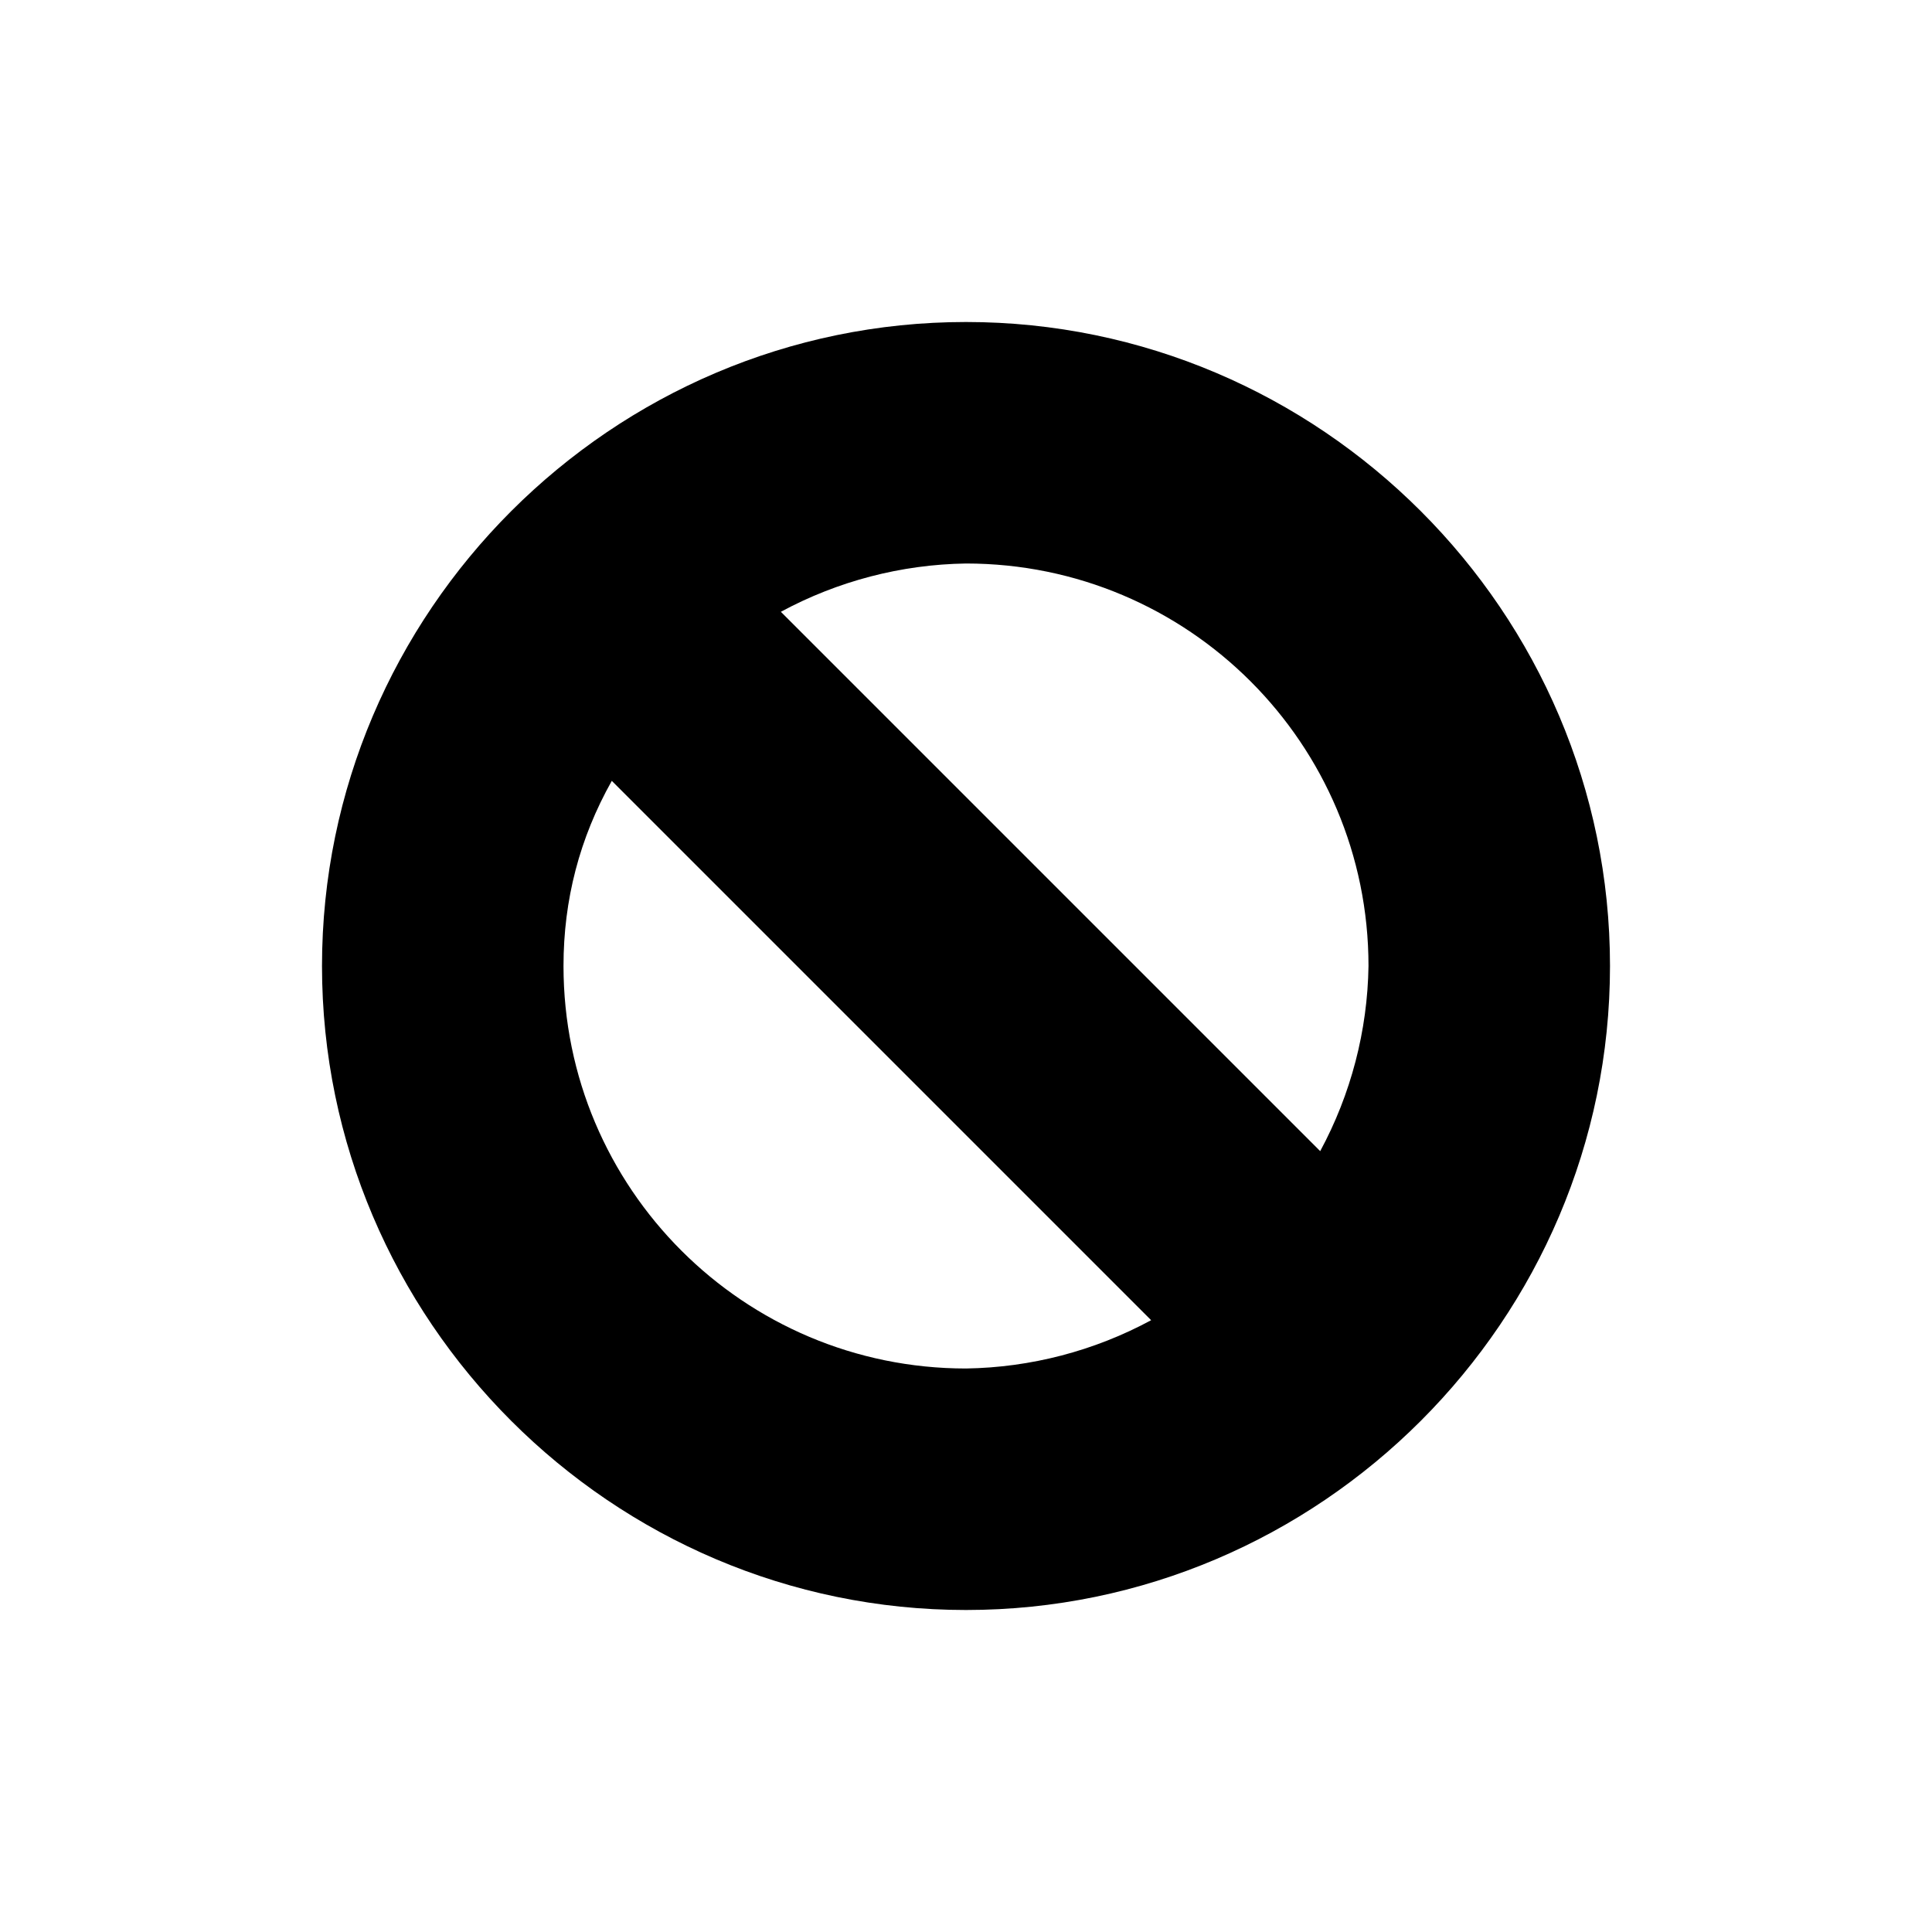
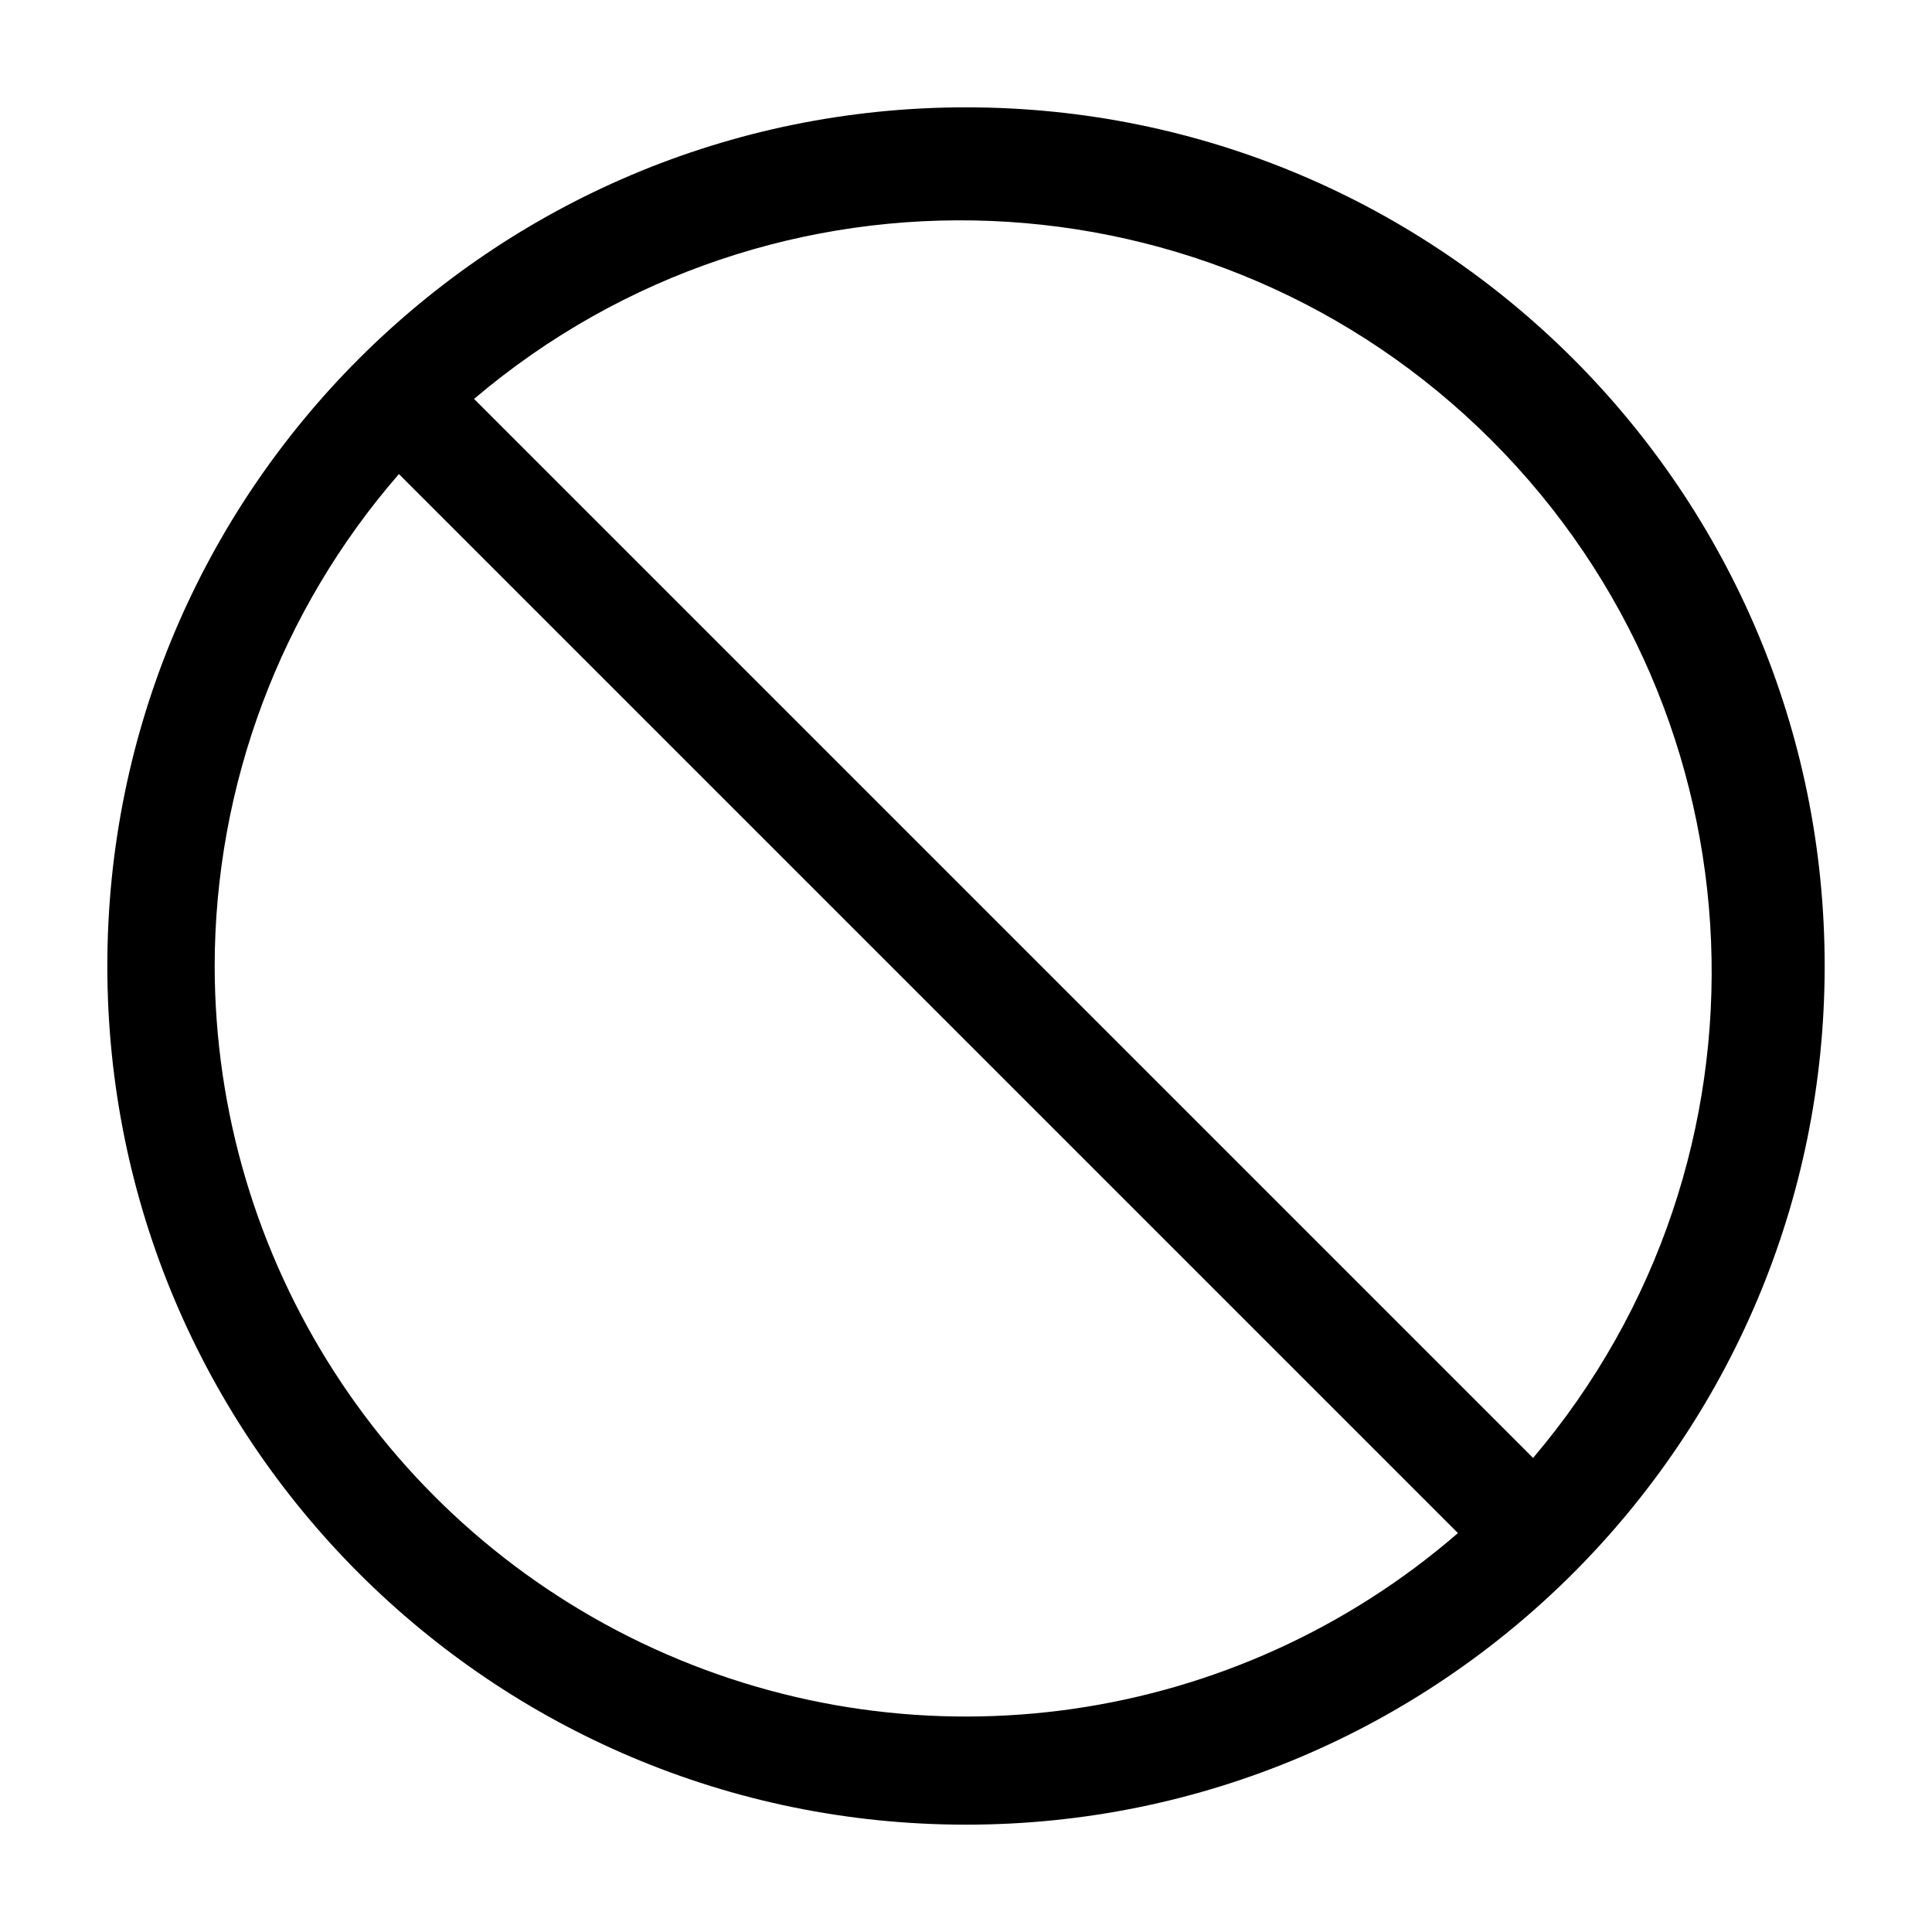
- <svg xmlns="http://www.w3.org/2000/svg" width="24" height="24" viewBox="0 0 0.72 0.72" version="1.2" baseProfile="tiny">
-   <path d="M.36.12C.228.12.12.228.12.36S.228.6.36.6.6.492.6.36.492.12.36.12M.21.36q0-.037.018-.069l.201.201A.15.15 0 0 1 .36.51.15.15 0 0 1 .21.36m.282.069L.291.228A.15.15 0 0 1 .36.21a.15.15 0 0 1 .15.15.15.15 0 0 1-.018.069" />
+ <svg xmlns="http://www.w3.org/2000/svg" width="24" height="24" viewBox="0 0 1.08 1.08">
+   <path class="clr-i-outline clr-i-outline-path-1" d="M.54.06a.48.48 0 1 0 .48.48.48.48 0 0 0-.48-.48M.12.54A.42.42 0 0 1 .223.265l.592.592A.42.42 0 0 1 .12.54m.737.275L.265.223a.42.42 0 0 1 .592.592" />
+   <path d="M0 0h1.08v1.08H0z" fill="none" />
</svg>
